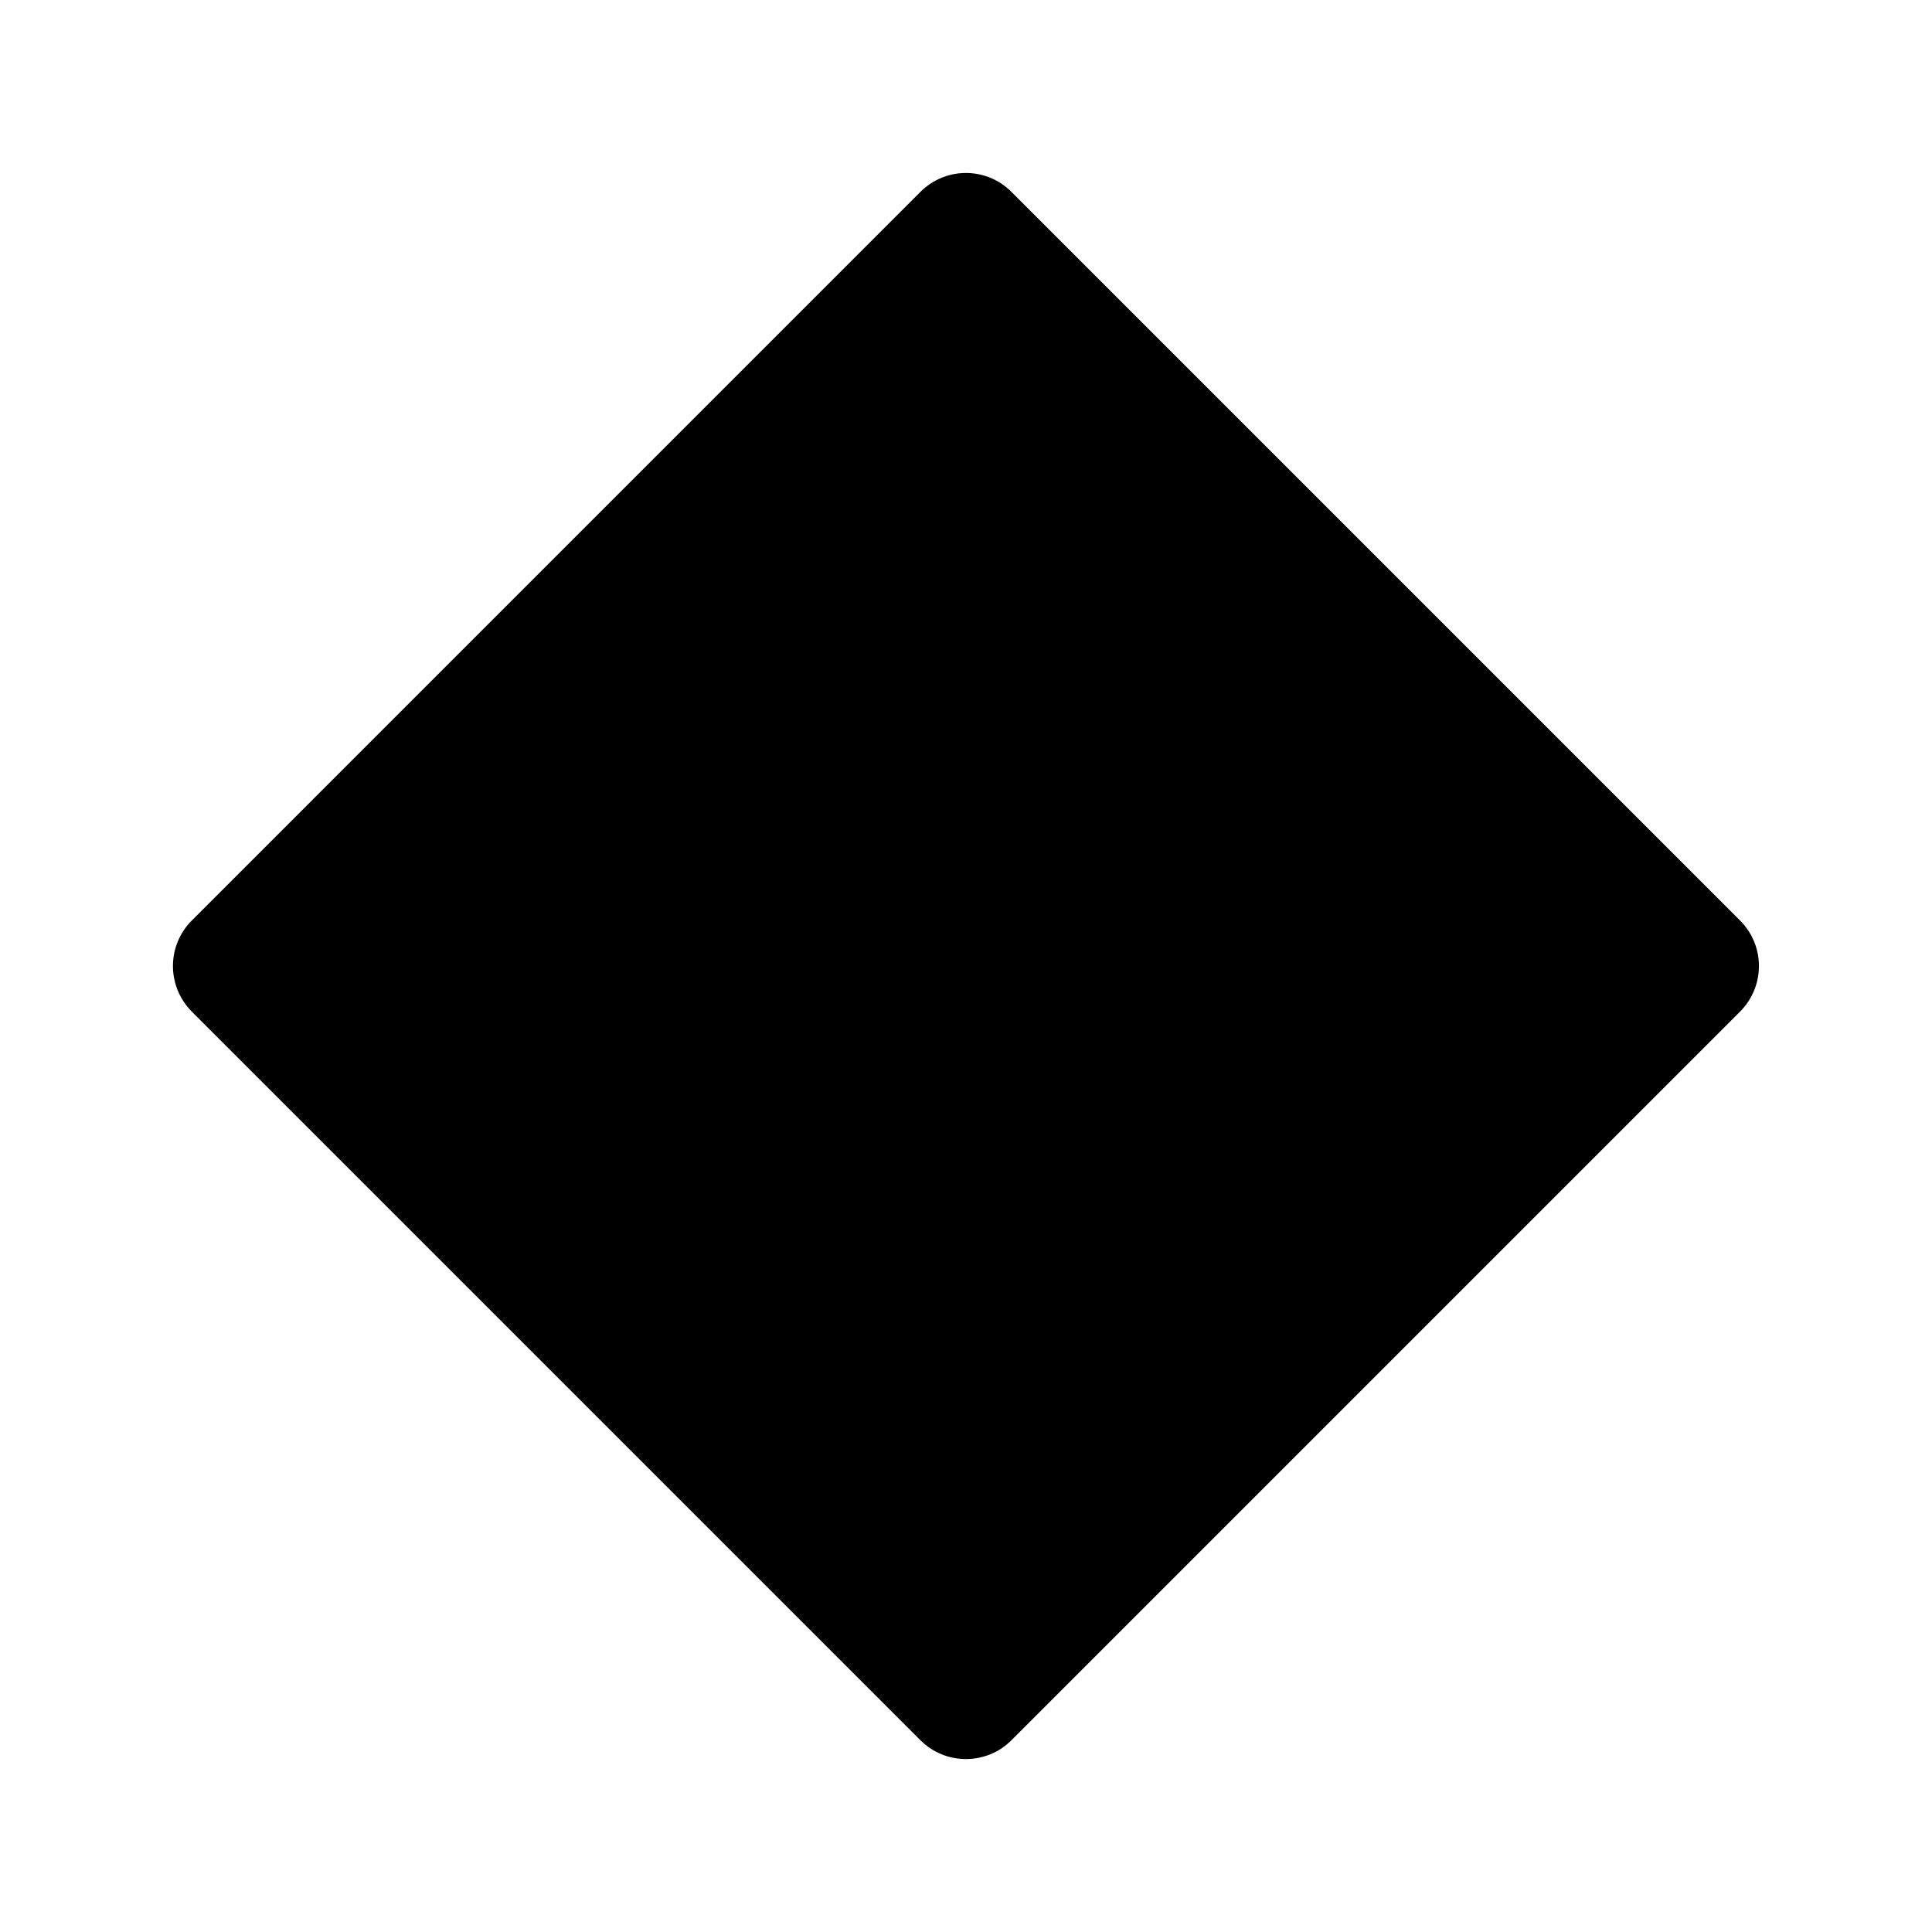
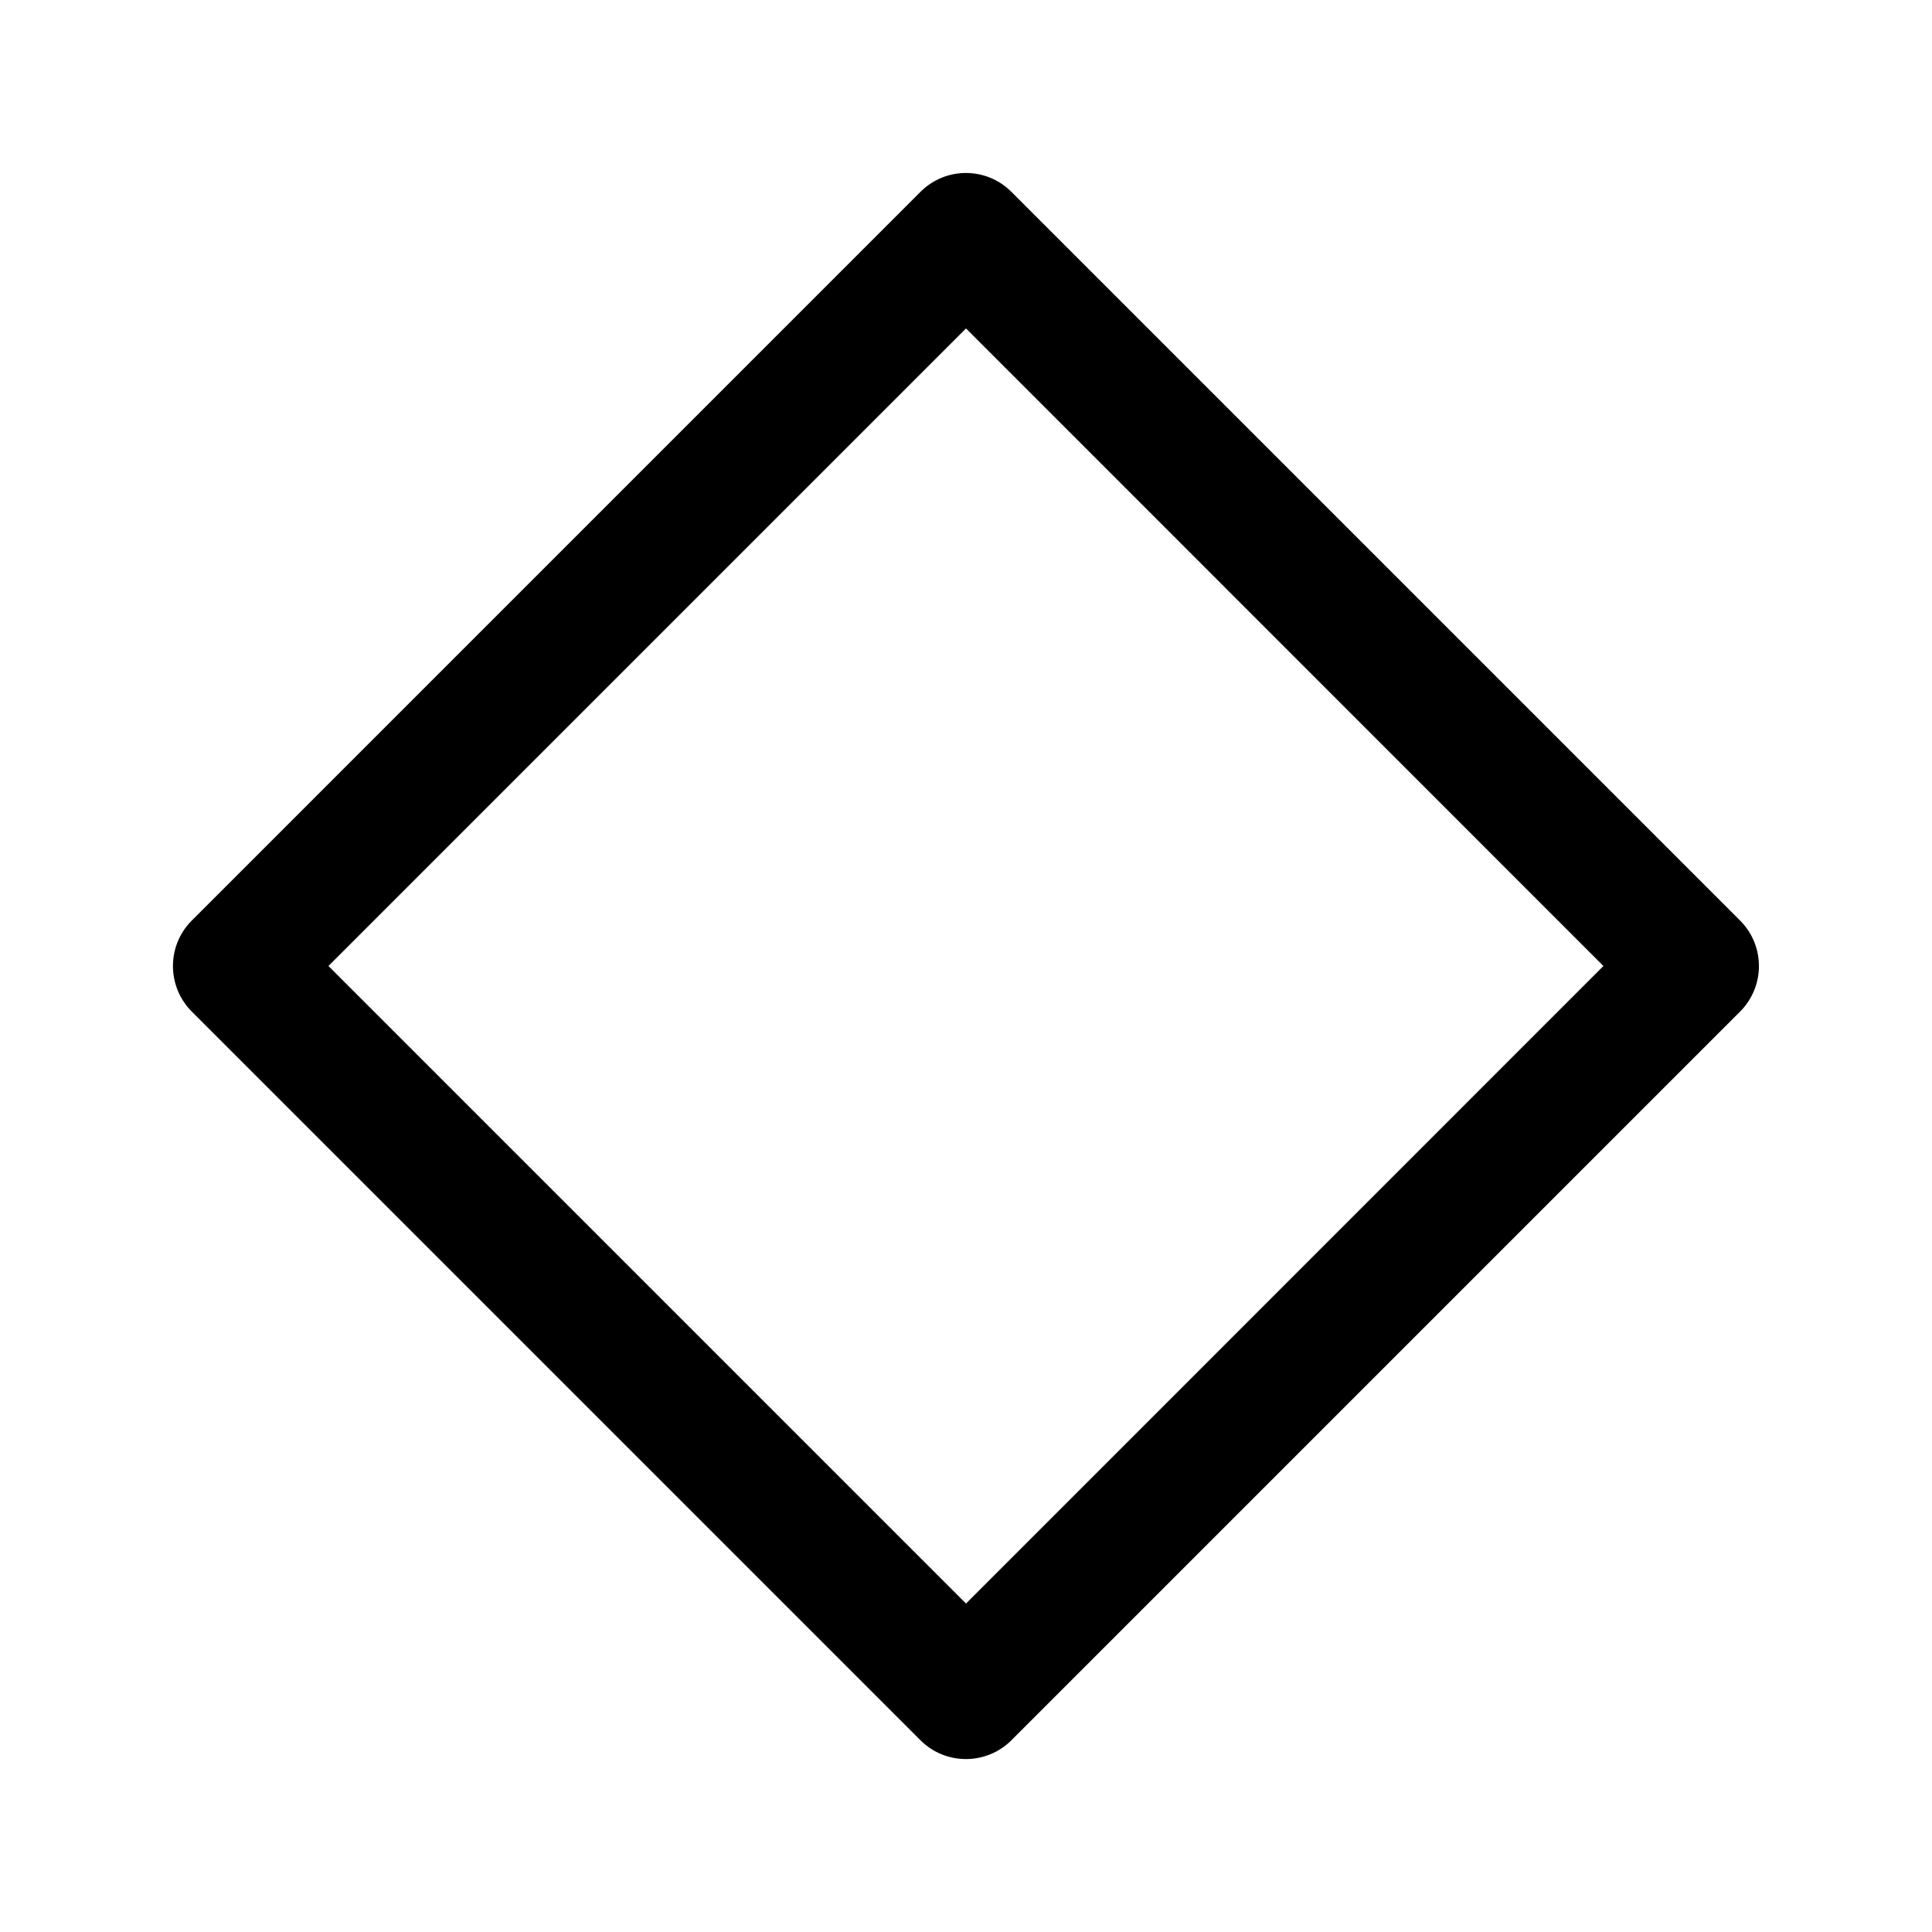
<svg xmlns="http://www.w3.org/2000/svg" width="15" height="15" viewBox="0 0 15 15" fill="none">
-   <path fill-rule="evenodd" clip-rule="evenodd" d="M7.146 1.49C7.341 1.294 7.658 1.294 7.853 1.49L13.51 7.147C13.705 7.342 13.705 7.658 13.51 7.854L7.853 13.511C7.658 13.706 7.341 13.706 7.146 13.511L1.489 7.854C1.294 7.658 1.294 7.342 1.489 7.147L7.146 1.49Z" fill="currentColor" />
+   <path fill-rule="evenodd" clip-rule="evenodd" d="M7.146 1.49C7.341 1.294 7.658 1.294 7.853 1.49L13.51 7.147C13.705 7.342 13.705 7.658 13.51 7.854L7.853 13.511C7.658 13.706 7.341 13.706 7.146 13.511L1.489 7.854C1.294 7.658 1.294 7.342 1.489 7.147L7.146 1.49ZM7.5 2.55L2.55 7.5L7.5 12.45L12.449 7.5L7.5 2.55Z" fill="currentColor" />
</svg>
